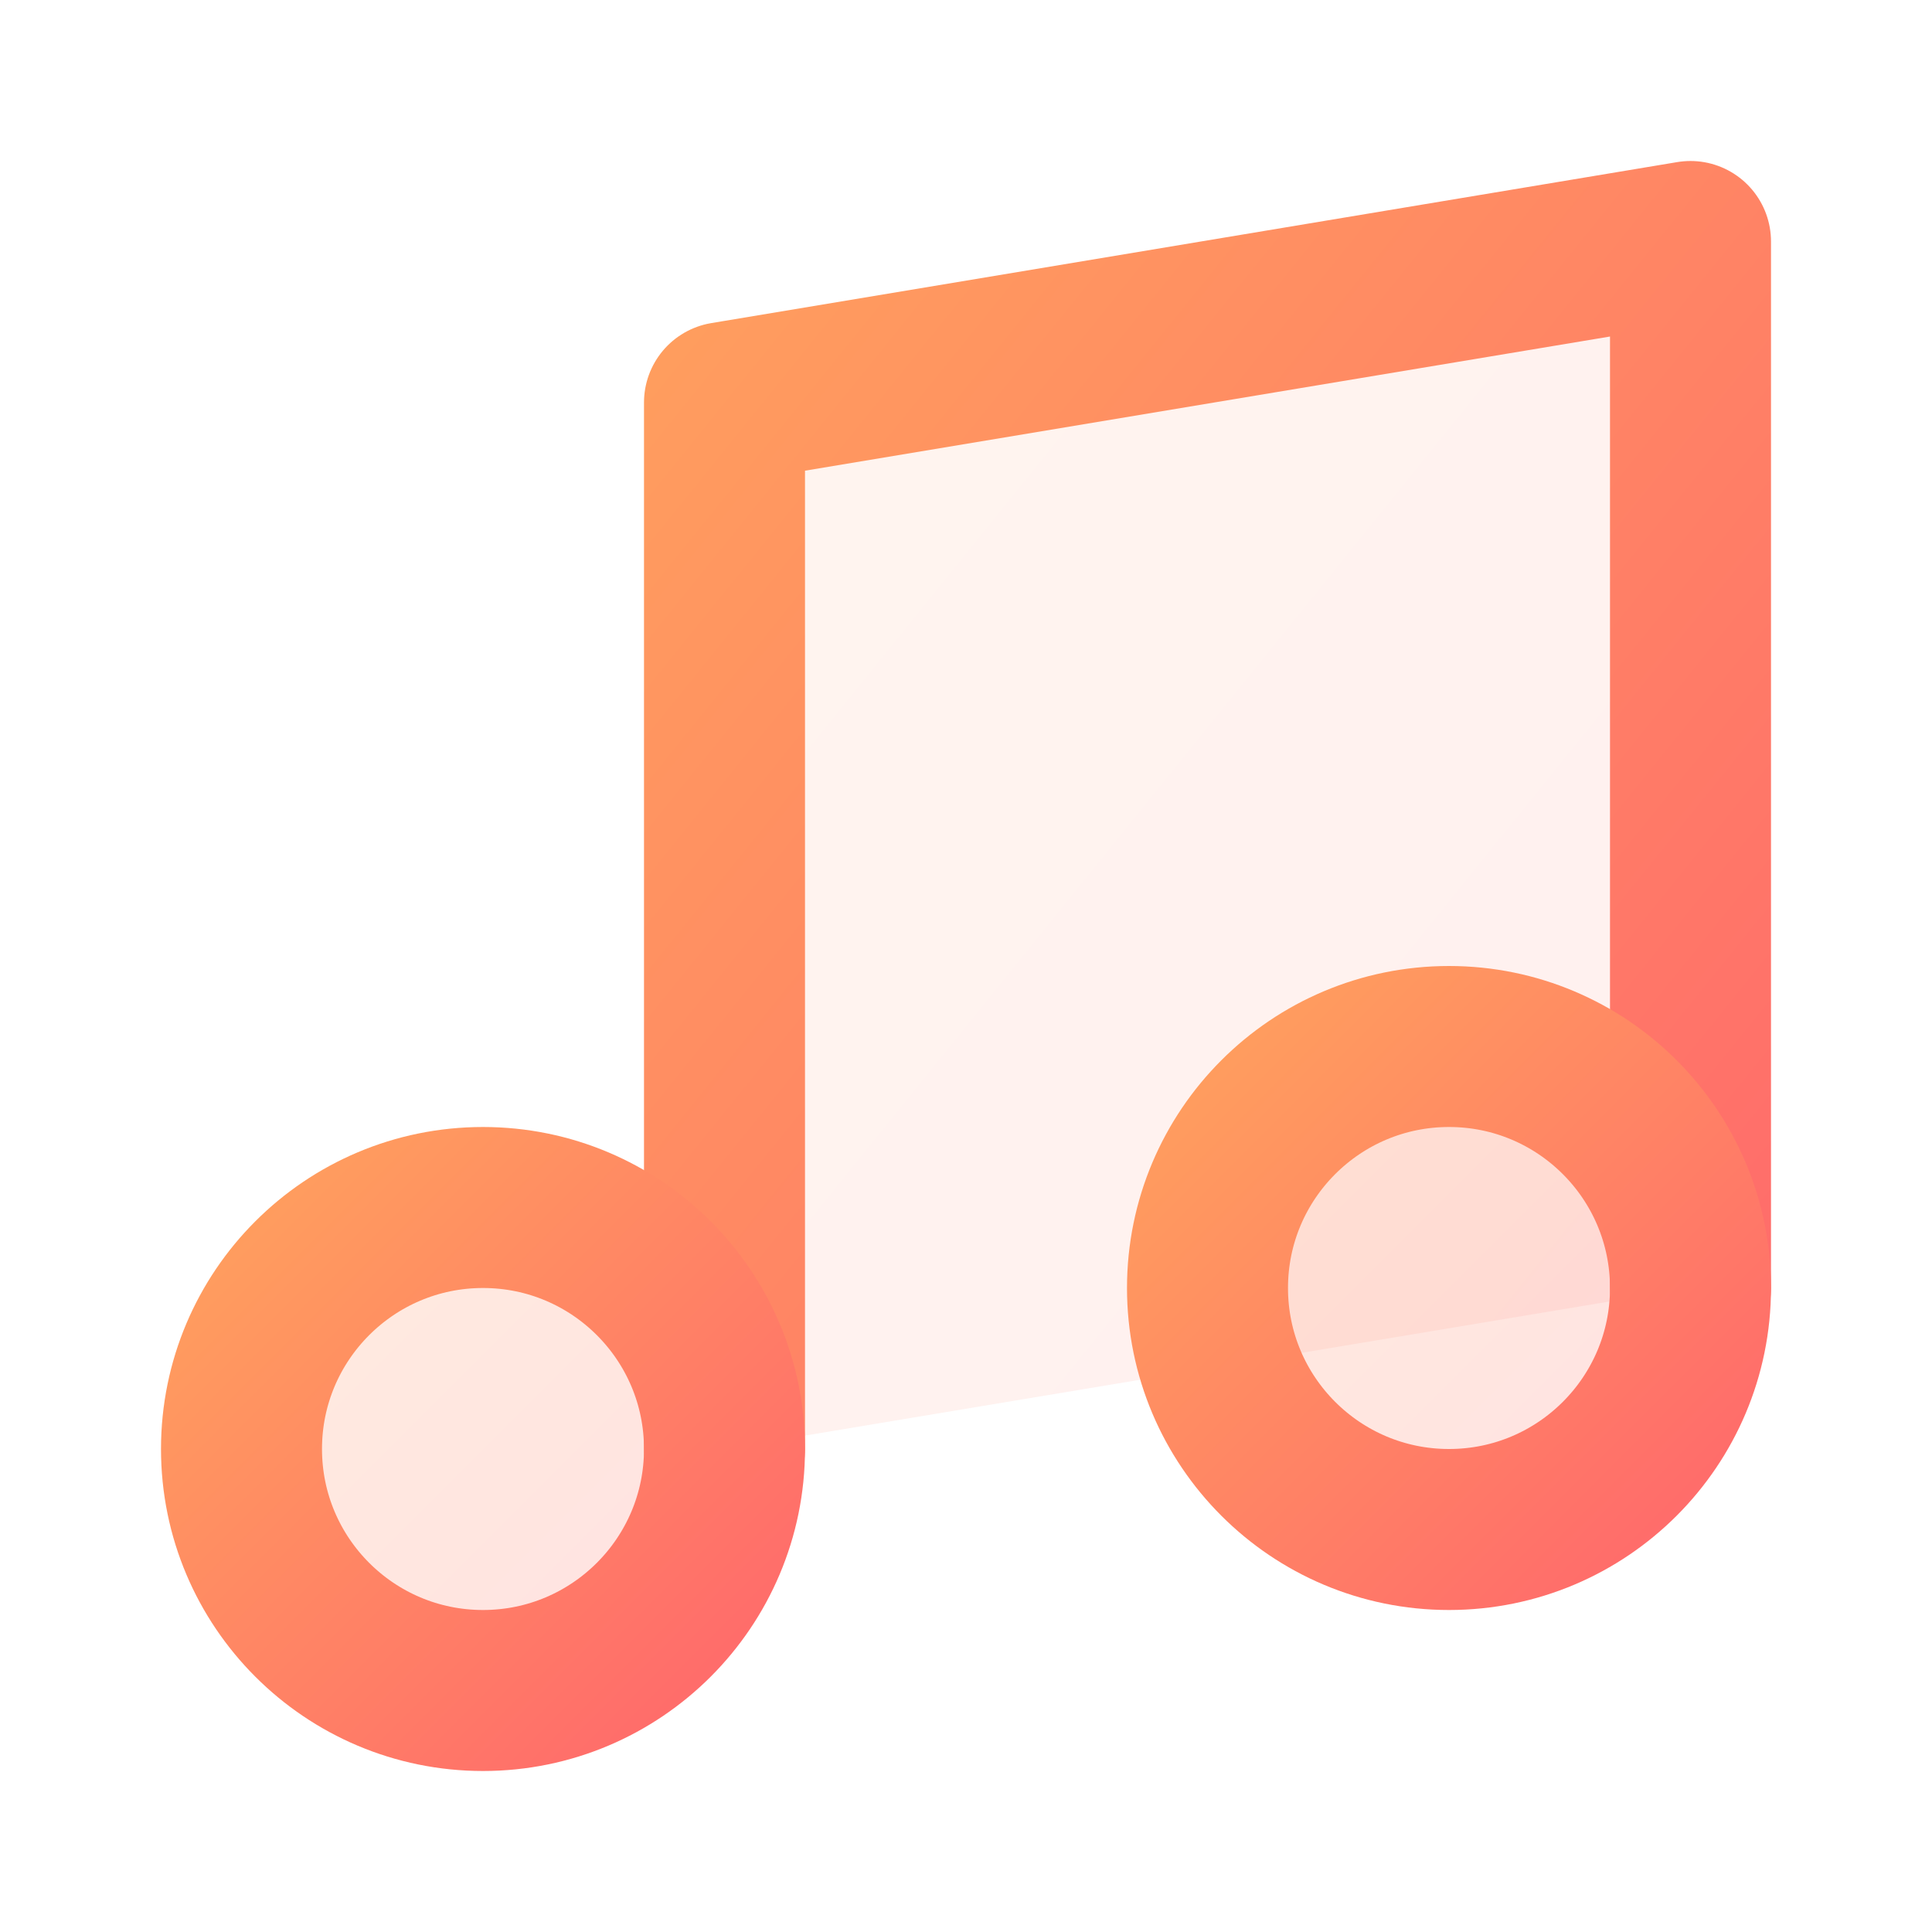
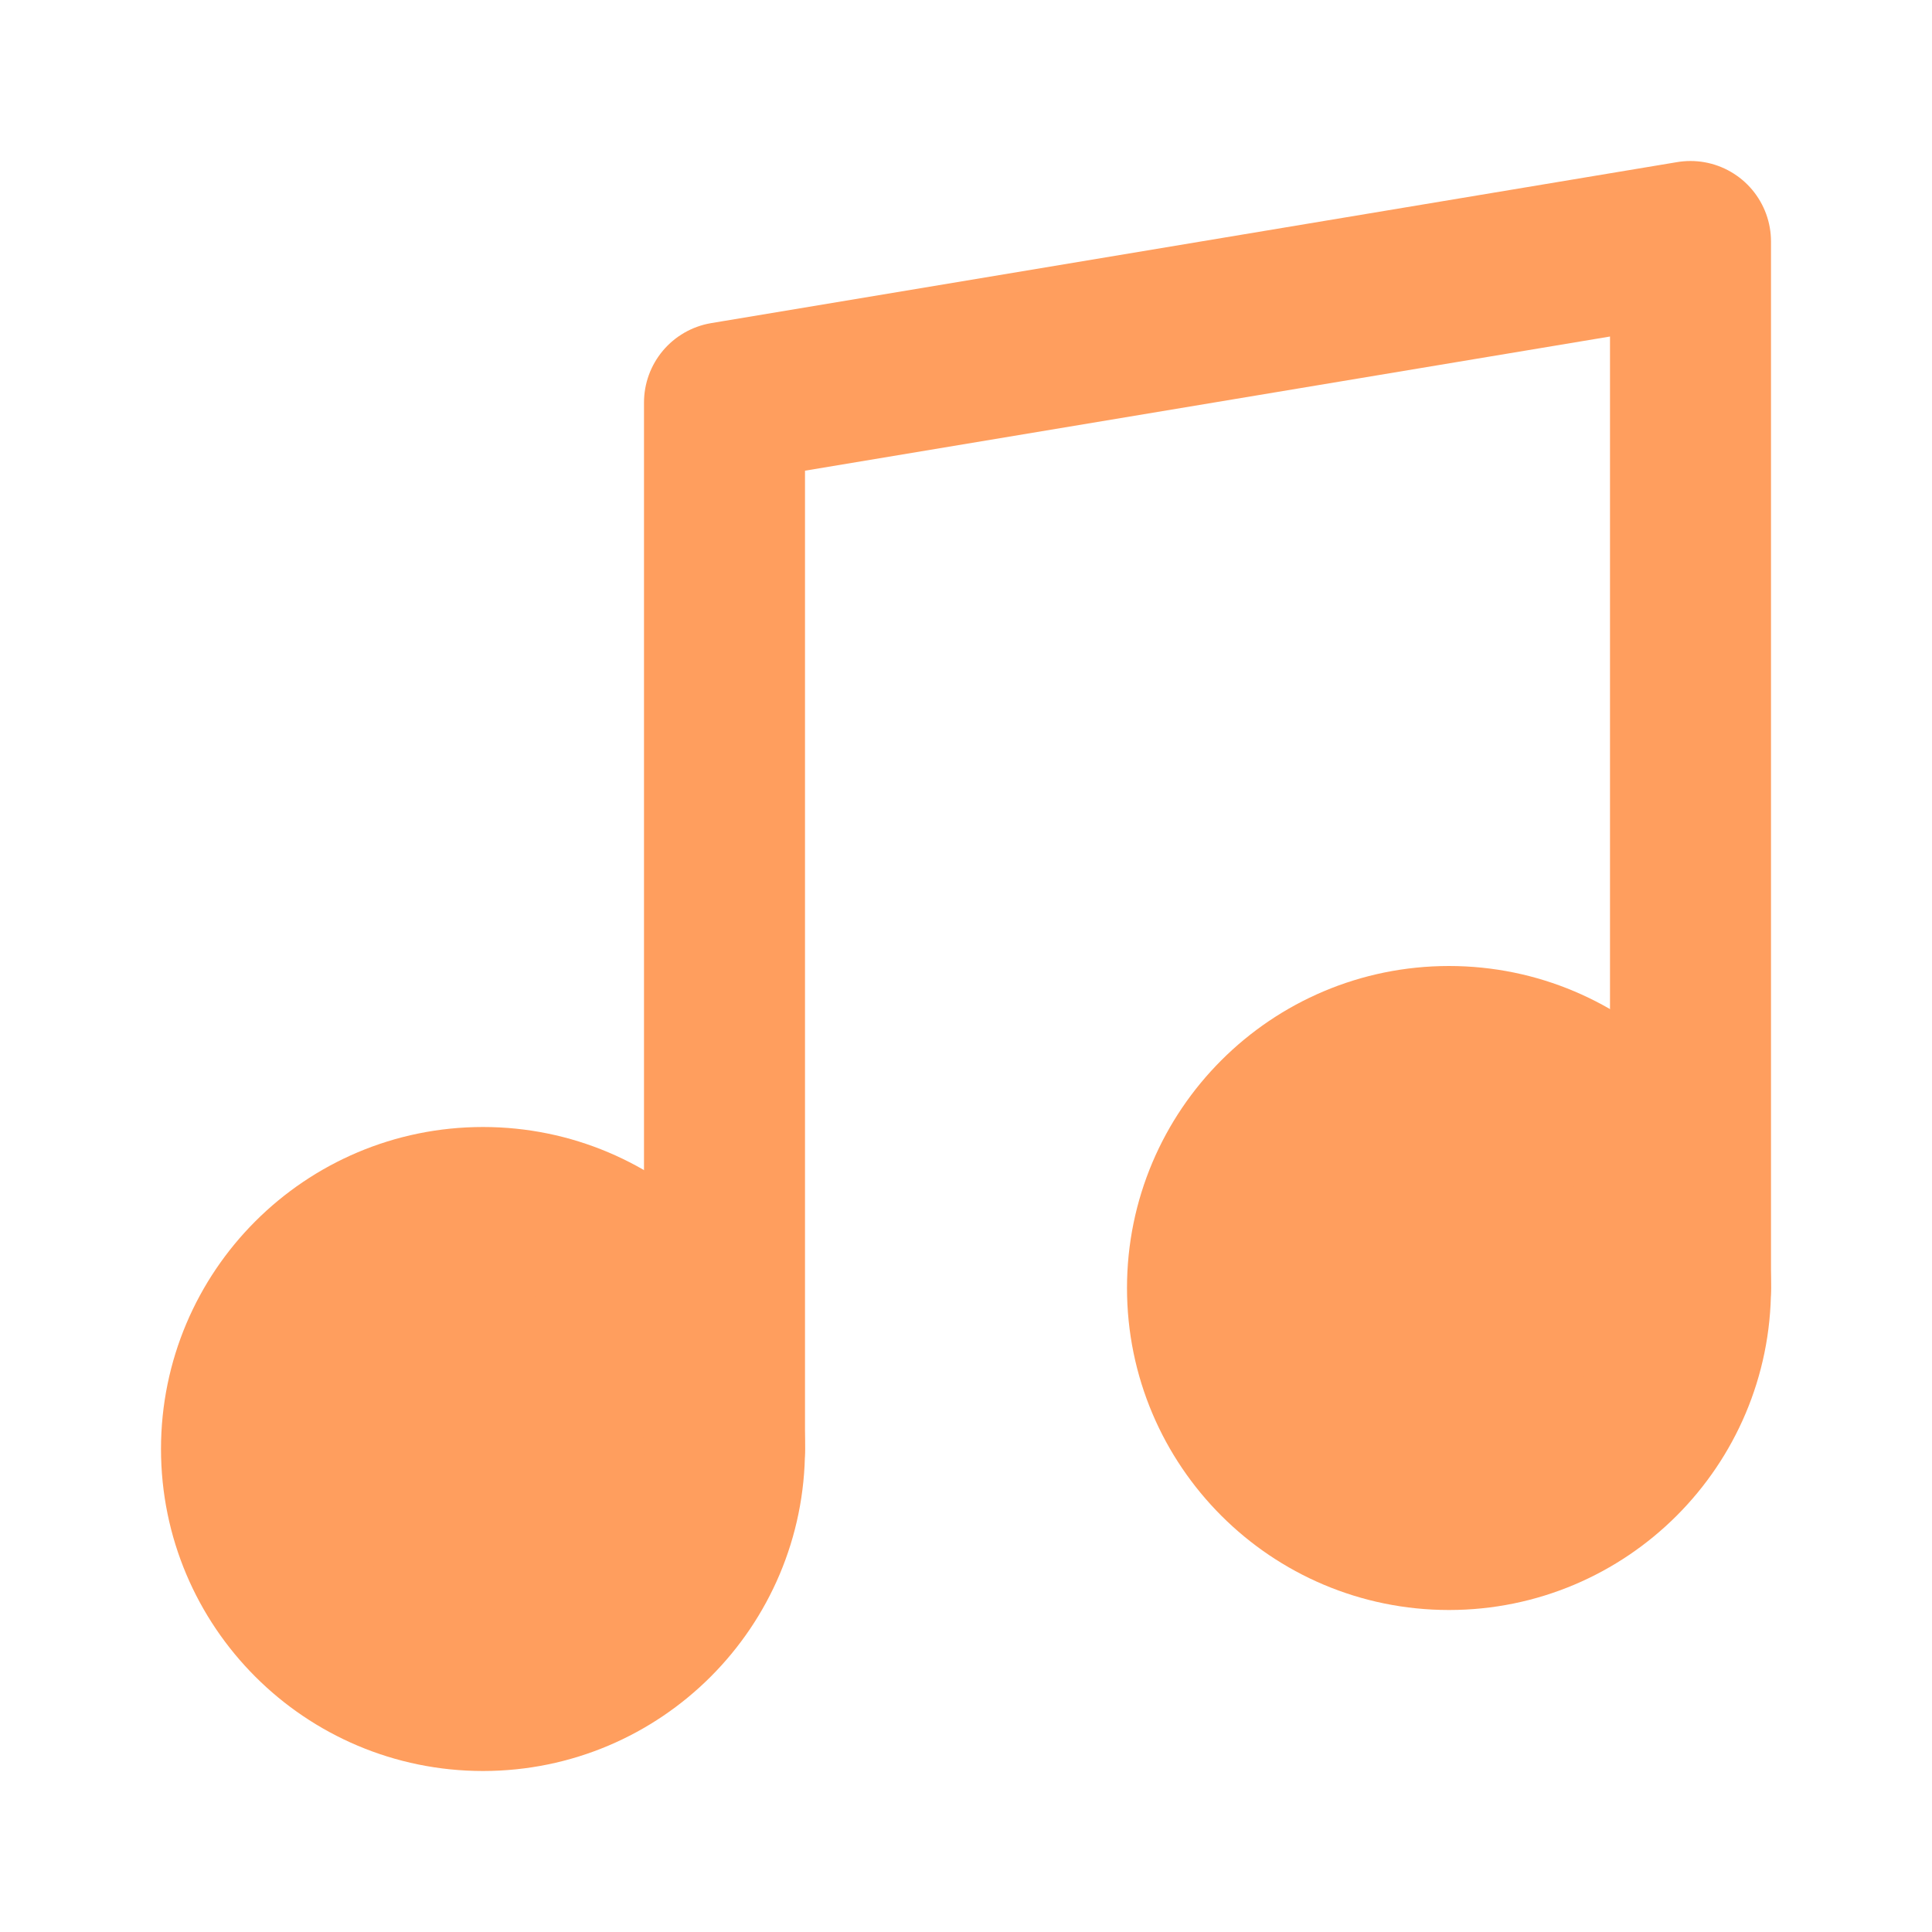
- <svg xmlns="http://www.w3.org/2000/svg" viewBox="0 0 24 24" fill="none" stroke="currentColor" stroke-width="2" stroke-linecap="round" stroke-linejoin="round">
-   <defs>
-     <linearGradient id="musicGradient" x1="0%" y1="0%" x2="100%" y2="100%">
-       <stop offset="0%" style="stop-color:#FF9E5E;stop-opacity:1" />
-       <stop offset="100%" style="stop-color:#FF6B6B;stop-opacity:1" />
-     </linearGradient>
-   </defs>
-   <path d="M9 18V5l12-2v13" stroke="url(#musicGradient)" fill="url(#musicGradient)" fill-opacity="0.1" />
-   <circle cx="6" cy="18" r="3" stroke="url(#musicGradient)" fill="url(#musicGradient)" fill-opacity="0.2" />
-   <circle cx="18" cy="16" r="3" stroke="url(#musicGradient)" fill="url(#musicGradient)" fill-opacity="0.2" />
+ <svg xmlns="http://www.w3.org/2000/svg" viewBox="0 0 24 24" fill="none" stroke="#FF9E5E" stroke-width="2" stroke-linecap="round" stroke-linejoin="round">
+   <path d="M9 18V5l12-2v13" />
+   <circle cx="6" cy="18" r="3" fill="#FF9E5E" />
+   <circle cx="18" cy="16" r="3" fill="#FF9E5E" />
</svg>
